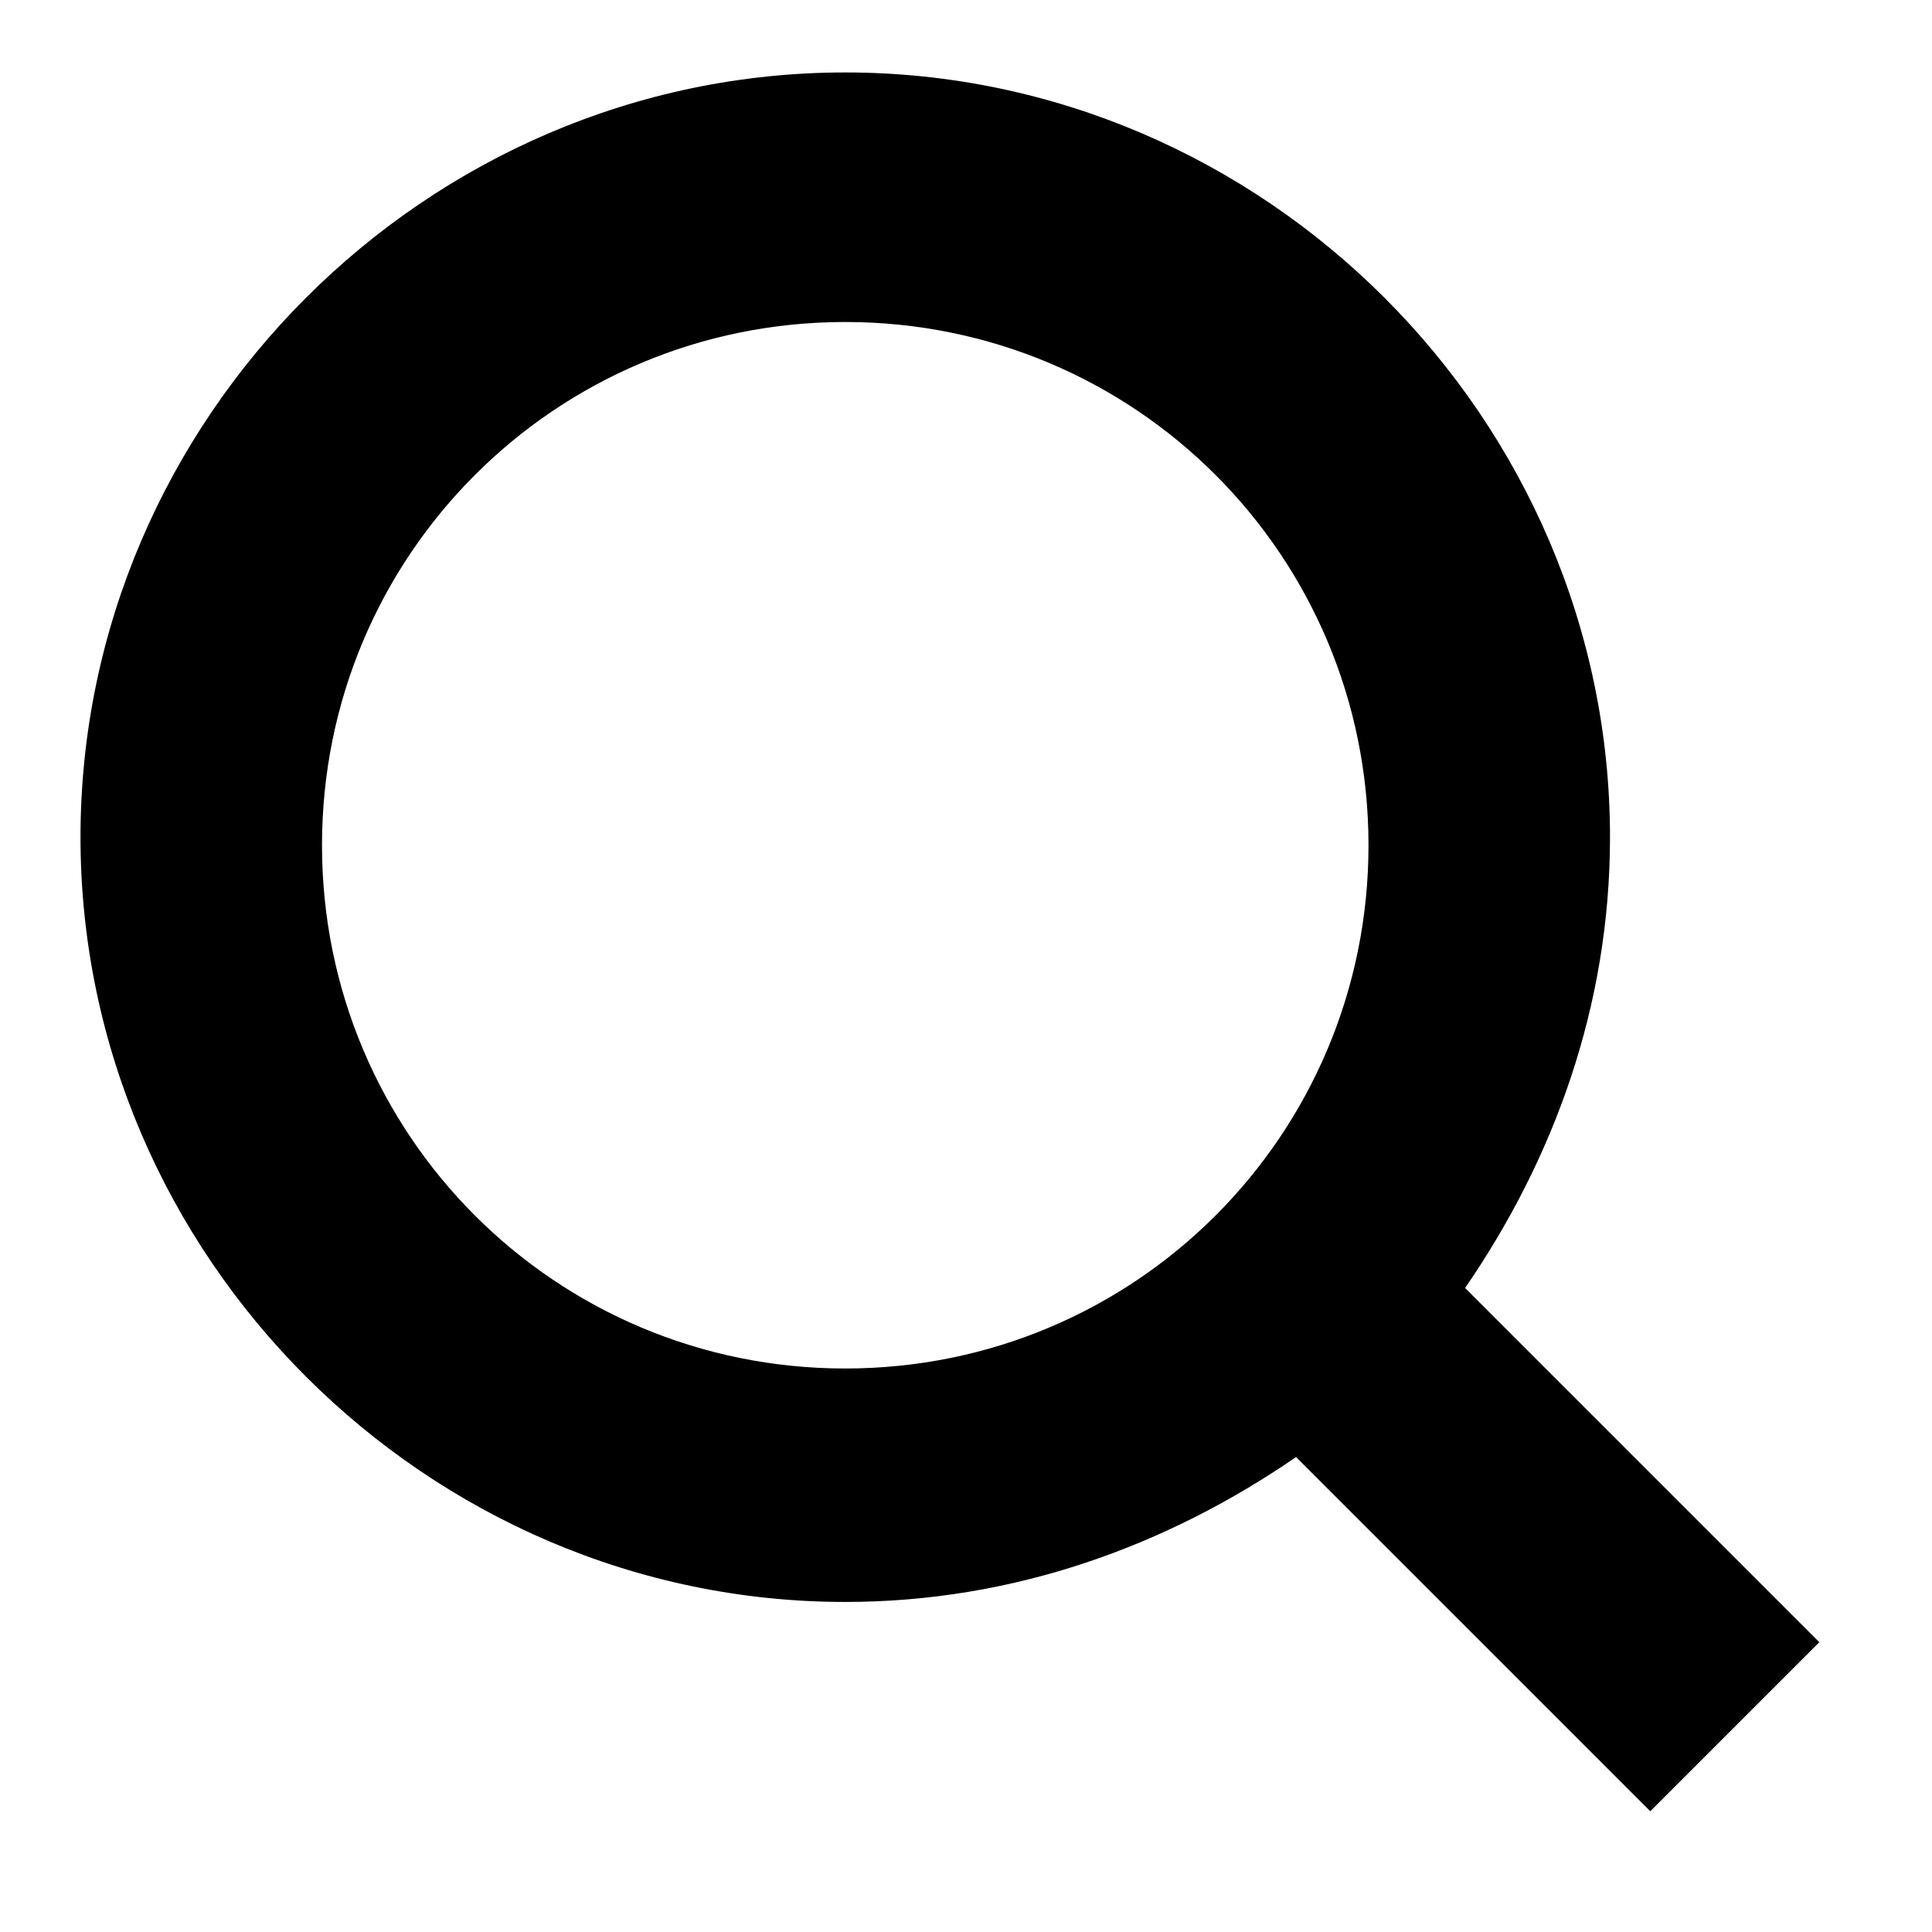
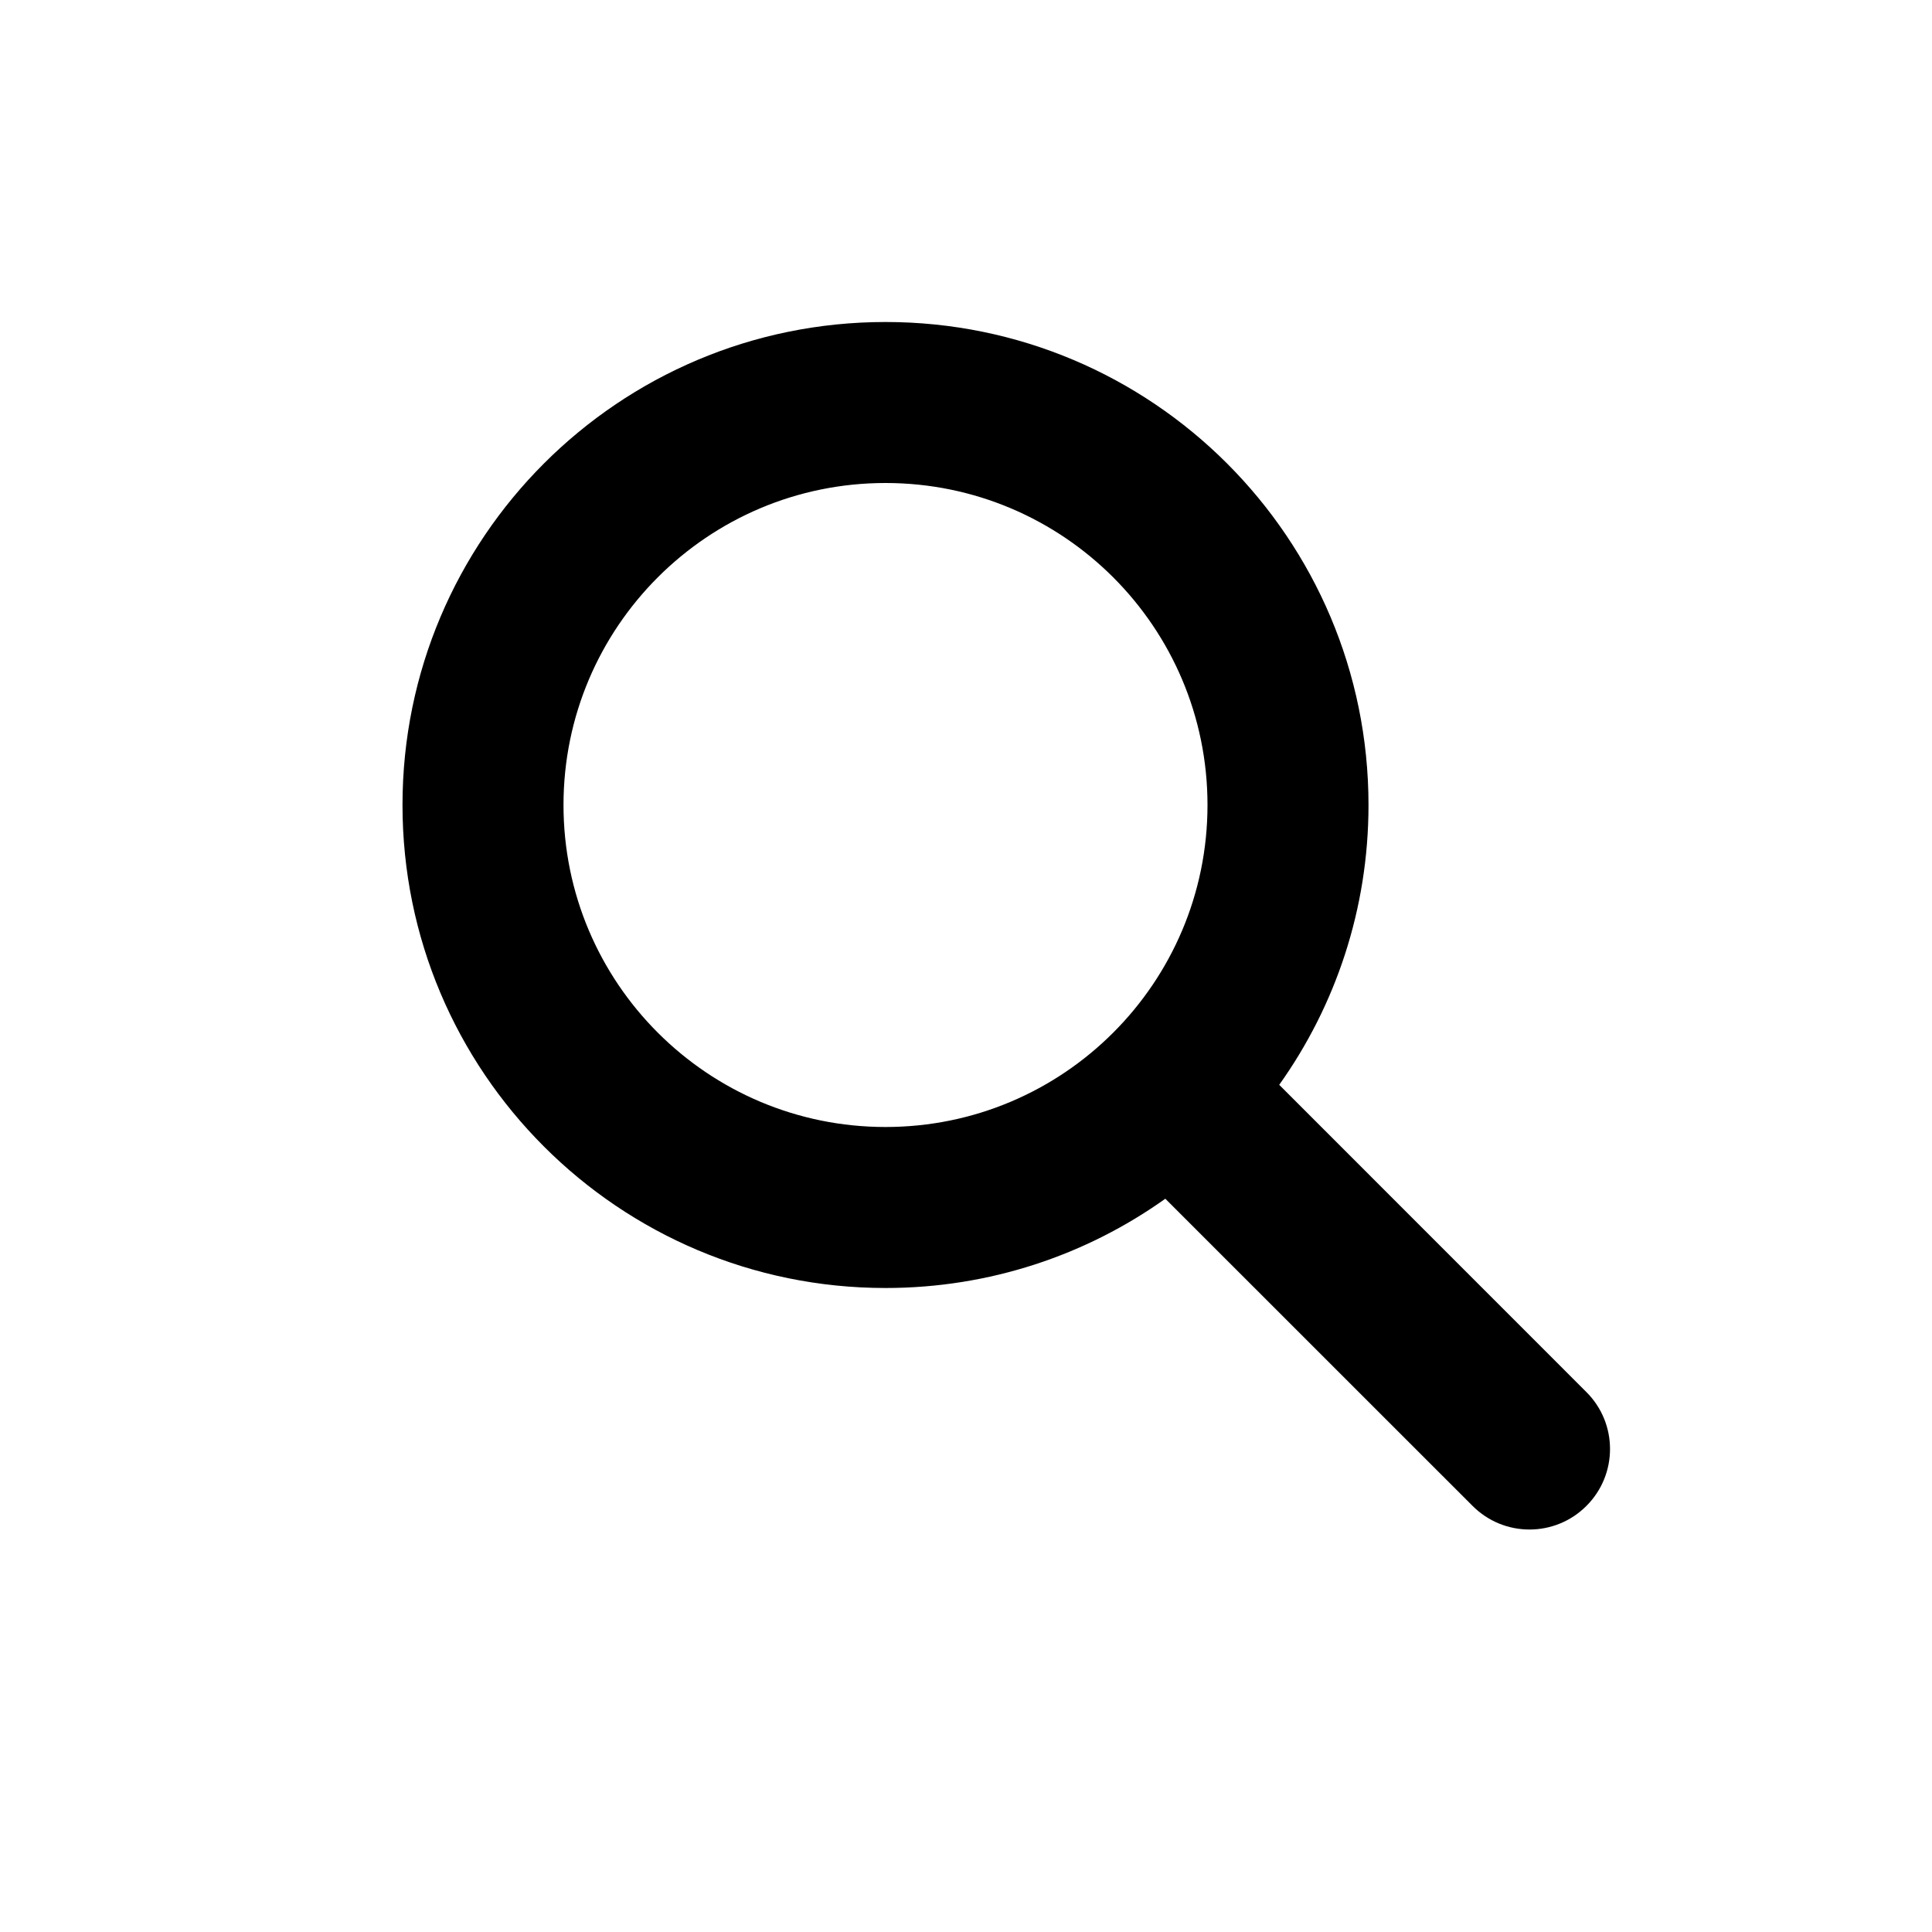
<svg viewBox="0 0 24 24">
-   <g transform="matrix(     1 0     0 1     1 0.8999939   )">
-     <path fill-rule="nonzero" clip-rule="nonzero" d="M 21.6 19.5 L 17.2 15.1 C 18.3 13.5 19 11.6 19 9.5 C 19 4.3 14.7 0 9.5 0 C 4.3 0 0 4.3 0 9.5 C 0 14.7 4.3 19 9.5 19 C 11.6 19 13.5 18.3 15.1 17.2 L 19.5 21.6 L 21.6 19.5 Z M 3 9.6 C 3 6 5.9 3.1 9.5 3.1 C 13.1 3.1 16 6 16 9.6 C 16 13.2 13.1 16.1 9.5 16.1 C 5.9 16.1 3 13.2 3 9.6 Z" fill="currentColor" />
-   </g>
+   <path fill-rule="evenodd" clip-rule="evenodd" d="M11 6C8.791 6 7 7.791 7 10C7 12.209 8.791 14 11 14C13.209 14 15 12.209 15 10C15 7.791 13.209 6 11 6ZM5 10C5 6.686 7.686 4 11 4C14.314 4 17 6.686 17 10C17 11.296 16.589 12.496 15.891 13.476L19.707 17.293C20.098 17.683 20.098 18.317 19.707 18.707C19.317 19.098 18.683 19.098 18.293 18.707L14.476 14.891C13.496 15.589 12.296 16 11 16C7.686 16 5 13.314 5 10Z" />
</svg>
